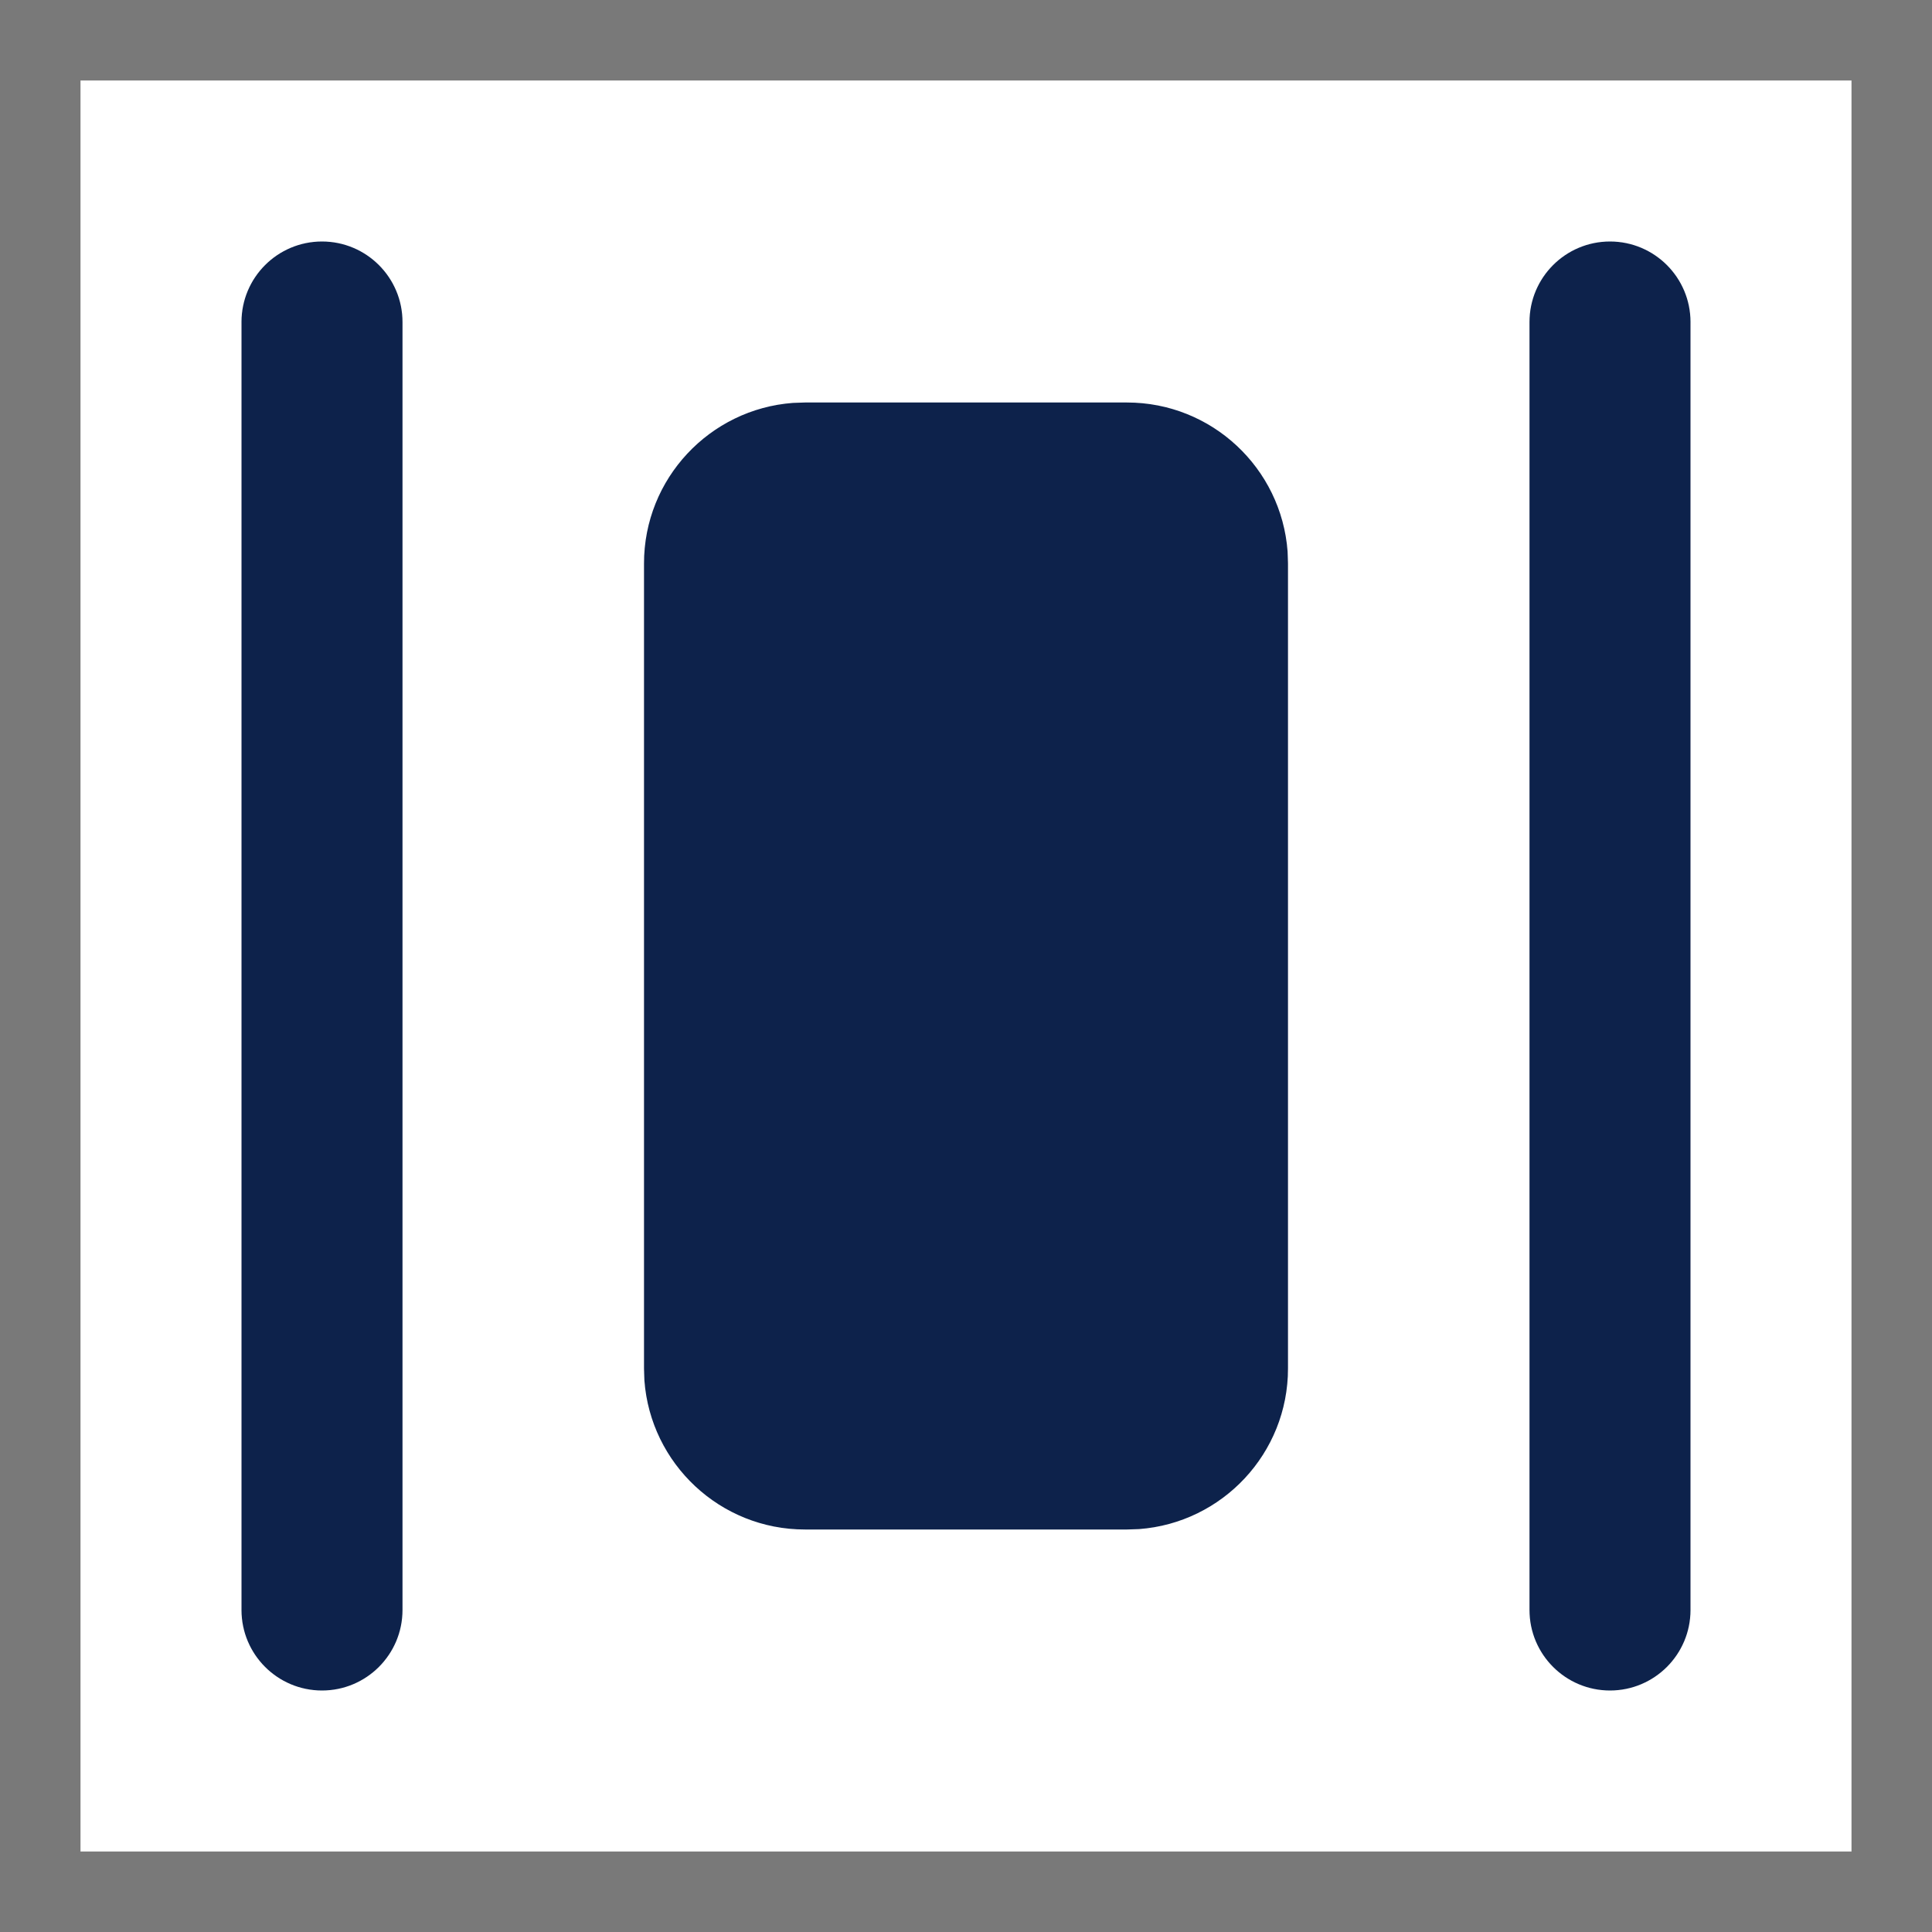
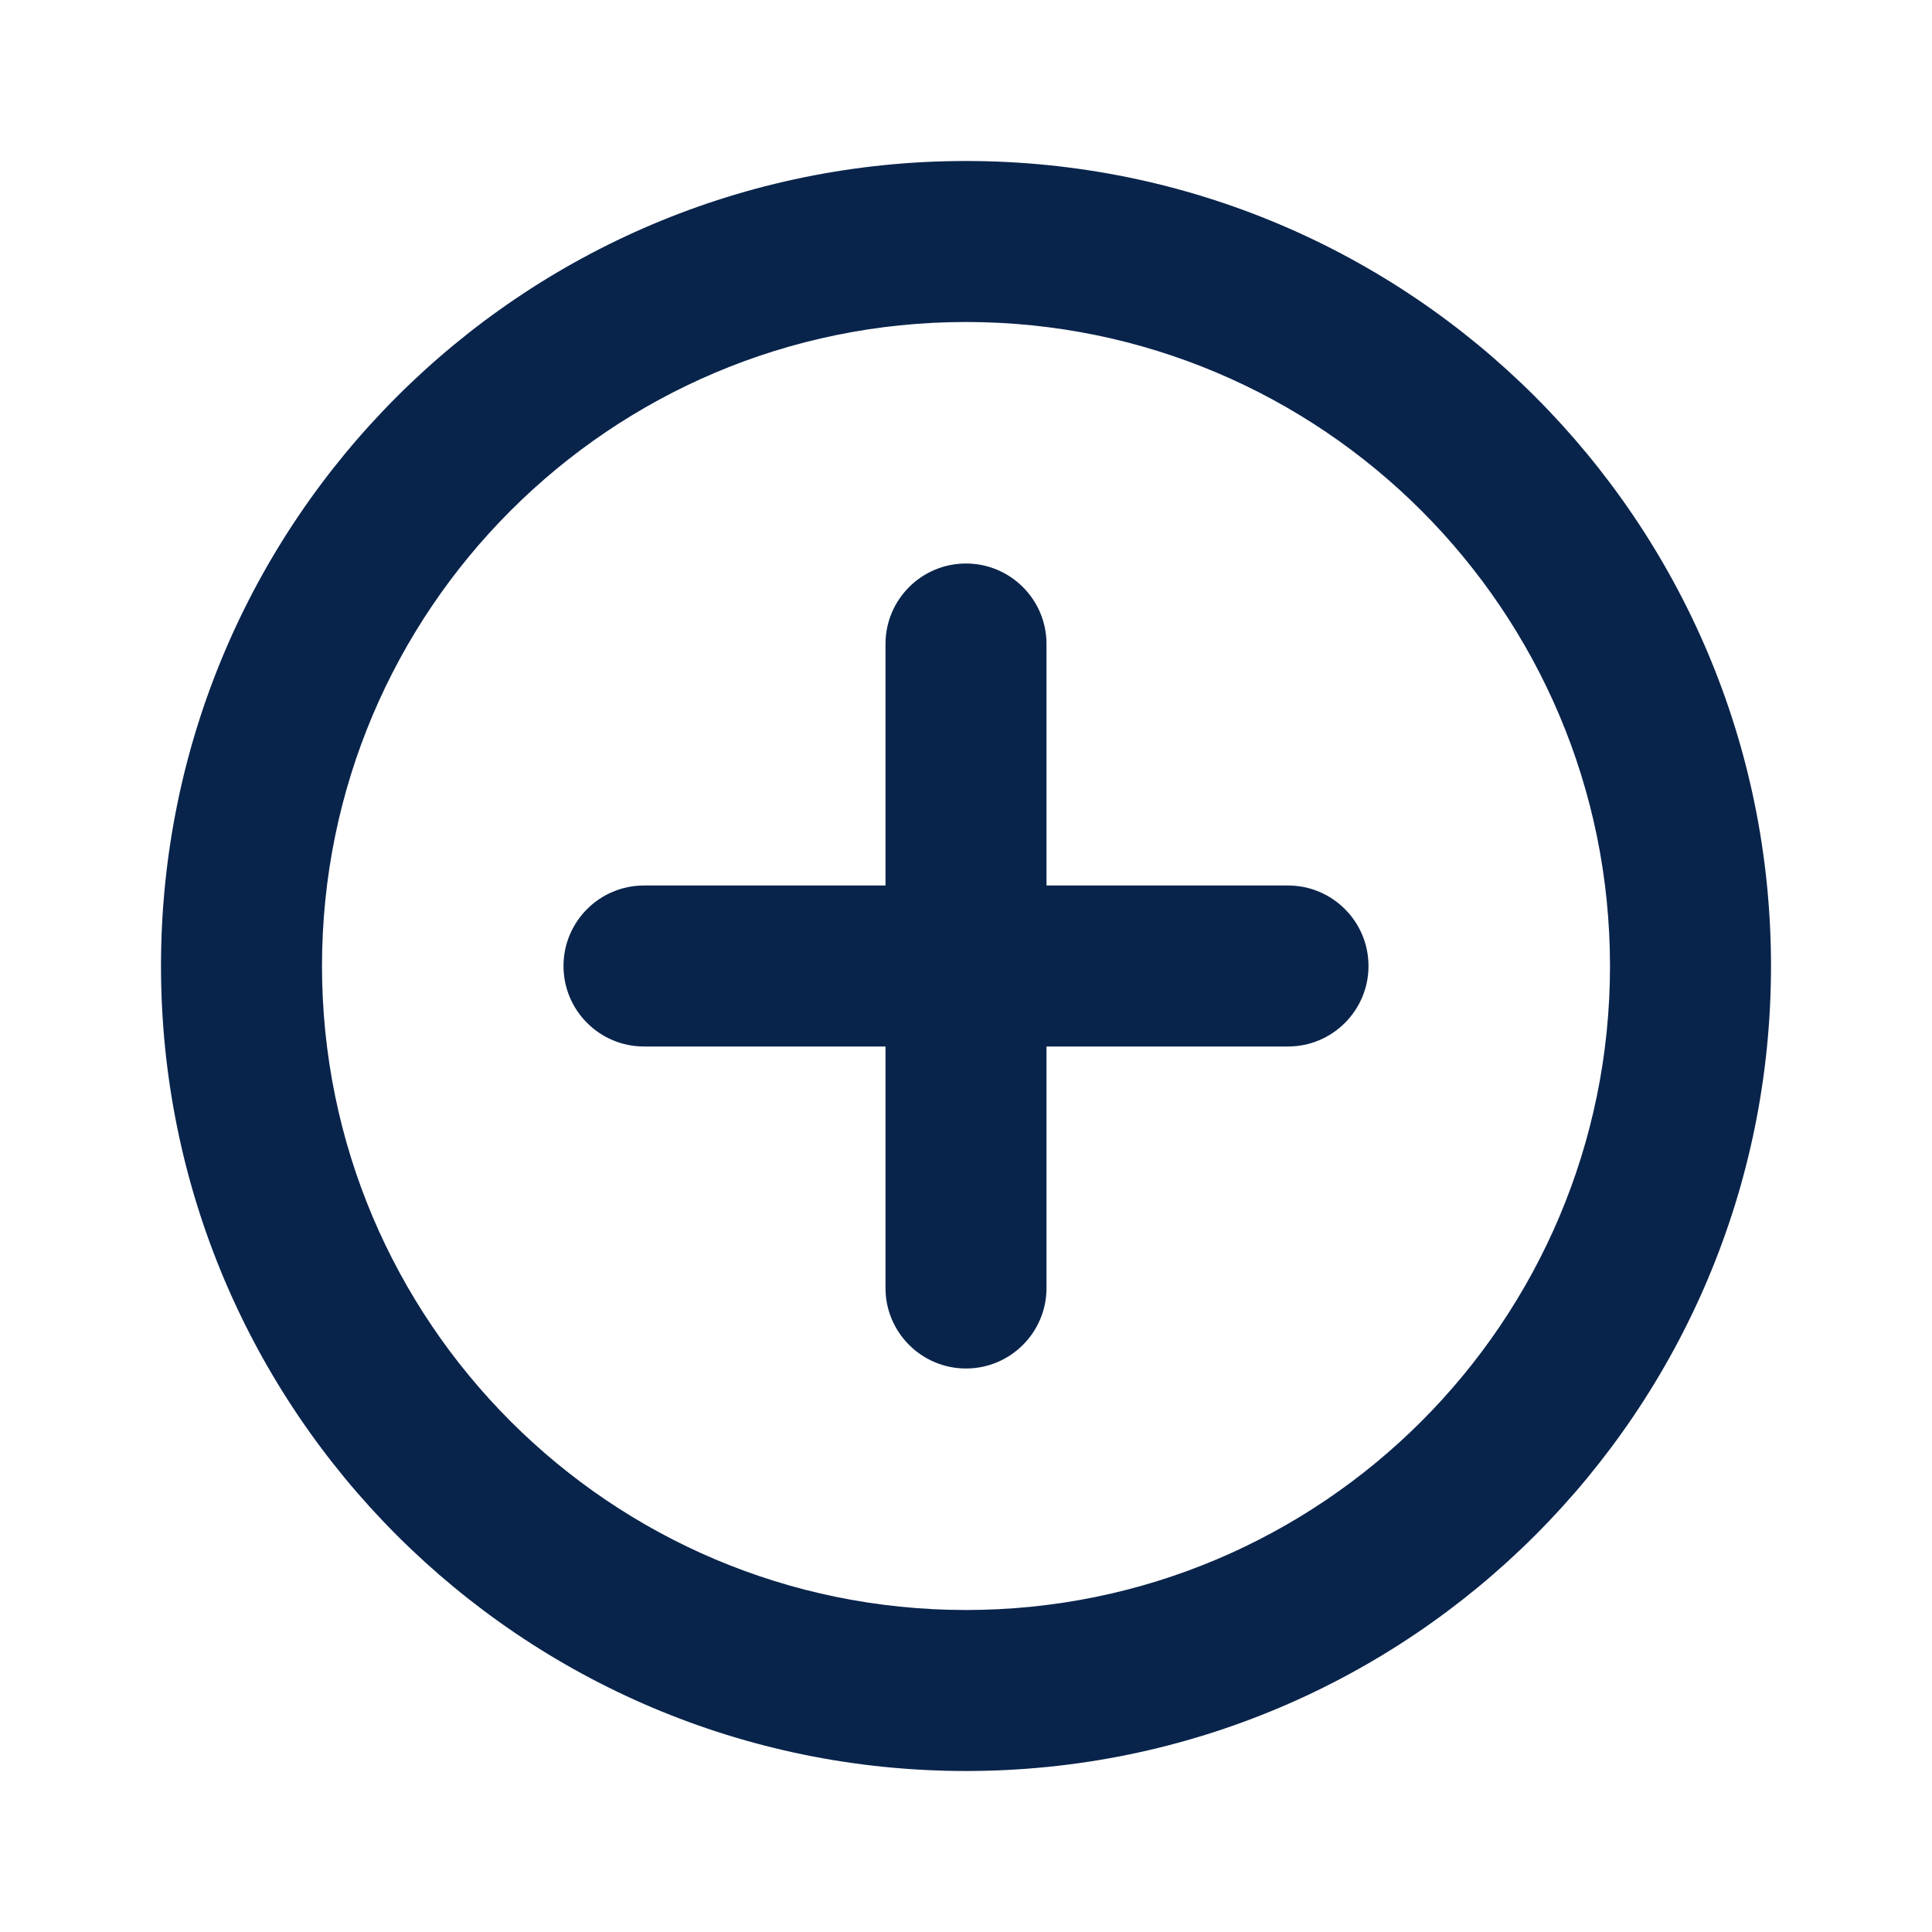
- <svg xmlns="http://www.w3.org/2000/svg" xmlns:xlink="http://www.w3.org/1999/xlink" version="1.1" width="24px" height="24px">
-   <defs>
-     <path d="M 0 0  L 24 0  L 24 24  L 0 24  Z " fill-rule="evenodd" fill="black" id="path183" />
-     <clipPath id="clip184">
-       <use xlink:href="#path183" />
-     </clipPath>
-     <filter x="-50.00%" y="-50.00%" width="200.00%" height="200.00%" filterUnits="objectBoundingBox" id="filter185">
-       <feColorMatrix type="matrix" values="1 0 0 0 0  0 1 0 0 0  0 0 1 0 0  0 0 0 1 0  " in="SourceGraphic" />
-     </filter>
-   </defs>
-   <g transform="matrix(1 0 0 1 405 -561 )">
-     <g transform="matrix(1 0 0 1 -405 561 )" clip-path="url(#clip184)" filter="url(#filter185)">
-       <g id="页面-1" stroke="none" stroke-width="1" fill="none" fill-rule="evenodd">
-         <g id="Design" transform="translate(-480, -240)" fill-rule="nonzero">
-           <g id="distribute_spacing_horizontal_fill" transform="translate(480, 240)">
-             <path d="M24,0 L24,24 L0,24 L0,0 L24,0 Z M12.593,23.258 L12.582,23.26 L12.511,23.295 L12.492,23.299 L12.492,23.299 L12.477,23.295 L12.406,23.26 C12.396,23.256 12.387,23.259 12.382,23.265 L12.378,23.276 L12.361,23.703 L12.366,23.723 L12.377,23.736 L12.48,23.81 L12.495,23.814 L12.495,23.814 L12.507,23.81 L12.611,23.736 L12.623,23.72 L12.623,23.72 L12.627,23.703 L12.61,23.276 C12.608,23.266 12.601,23.259 12.593,23.258 L12.593,23.258 Z M12.858,23.145 L12.845,23.147 L12.66,23.24 L12.65,23.25 L12.65,23.25 L12.647,23.261 L12.665,23.691 L12.67,23.703 L12.67,23.703 L12.678,23.71 L12.879,23.803 C12.891,23.807 12.902,23.803 12.908,23.795 L12.912,23.781 L12.878,23.167 C12.875,23.155 12.867,23.147 12.858,23.145 L12.858,23.145 Z M12.143,23.147 C12.133,23.142 12.122,23.145 12.116,23.153 L12.11,23.167 L12.076,23.781 C12.075,23.793 12.083,23.802 12.093,23.805 L12.108,23.803 L12.309,23.71 L12.319,23.702 L12.319,23.702 L12.323,23.691 L12.34,23.261 L12.337,23.249 L12.337,23.249 L12.328,23.24 L12.143,23.147 Z" id="MingCute" fill-rule="nonzero" />
-             <path d="M4,3 C4.552,3 5,3.448 5,4 L5,20 C5,20.552 4.552,21 4,21 C3.448,21 3,20.552 3,20 L3,4 C3,3.448 3.448,3 4,3 Z M20,3 C20.552,3 21,3.448 21,4 L21,20 C21,20.552 20.552,21 20,21 C19.448,21 19,20.552 19,20 L19,4 C19,3.448 19.448,3 20,3 Z M14,5 C15.054,5 15.918,5.816 15.995,6.851 L16,7 L16,17 C16,18.054 15.184,18.918 14.149,18.995 L14,19 L10,19 C8.946,19 8.082,18.184 8.005,17.149 L8,17 L8,7 C8,5.946 8.816,5.082 9.851,5.005 L10,5 L14,5 Z" id="形状" fill="#09244B" />
-           </g>
-         </g>
+ <svg xmlns="http://www.w3.org/2000/svg" width="24px" height="24px" viewBox="0 0 24 24" version="1.1">
+   <g id="页面-1" stroke="none" stroke-width="1" fill="none" fill-rule="evenodd">
+     <g id="System" fill-rule="nonzero">
+       <g id="add_circle_line">
+         <path d="M24,0 L24,24 L0,24 L0,0 L24,0 Z M12.593,23.258 L12.582,23.26 L12.511,23.295 L12.492,23.299 L12.492,23.299 L12.477,23.295 L12.406,23.26 C12.396,23.256 12.387,23.259 12.382,23.265 L12.378,23.276 L12.361,23.703 L12.366,23.723 L12.377,23.736 L12.48,23.81 L12.495,23.814 L12.495,23.814 L12.507,23.81 L12.611,23.736 L12.623,23.72 L12.623,23.72 L12.627,23.703 L12.61,23.276 C12.608,23.266 12.601,23.259 12.593,23.258 L12.593,23.258 Z M12.858,23.145 L12.845,23.147 L12.66,23.24 L12.65,23.25 L12.65,23.25 L12.647,23.261 L12.665,23.691 L12.67,23.703 L12.67,23.703 L12.678,23.71 L12.879,23.803 C12.891,23.807 12.902,23.803 12.908,23.795 L12.912,23.781 L12.878,23.167 C12.875,23.155 12.867,23.147 12.858,23.145 L12.858,23.145 Z M12.143,23.147 C12.133,23.142 12.122,23.145 12.116,23.153 L12.11,23.167 L12.076,23.781 C12.075,23.793 12.083,23.802 12.093,23.805 L12.108,23.803 L12.309,23.71 L12.319,23.702 L12.319,23.702 L12.323,23.691 L12.34,23.261 L12.337,23.249 L12.337,23.249 L12.328,23.24 L12.143,23.147 Z" id="MingCute" fill-rule="nonzero" />
+         <path d="M12,2 C17.523,2 22,6.477 22,12 C22,17.523 17.523,22 12,22 C6.477,22 2,17.523 2,12 C2,6.477 6.477,2 12,2 Z M12,4 C7.582,4 4,7.582 4,12 C4,16.418 7.582,20 12,20 C16.418,20 20,16.418 20,12 C20,7.582 16.418,4 12,4 Z M12,7 C12.552,7 13,7.448 13,8 L13,11 L16,11 C16.552,11 17,11.448 17,12 C17,12.552 16.552,13 16,13 L13,13 L13,16 C13,16.552 12.552,17 12,17 C11.448,17 11,16.552 11,16 L11,13 L8,13 C7.448,13 7,12.552 7,12 C7,11.448 7.448,11 8,11 L11,11 L11,8 C11,7.448 11.448,7 12,7 Z" id="形状结合" fill="#09244B" />
      </g>
    </g>
-     <path d="M -404.5 584.5  L -404.5 561.5  L -381.5 561.5  L -381.5 584.5  L -404.5 584.5  Z " stroke-width="1" stroke="#797979" fill="none" />
  </g>
</svg>
